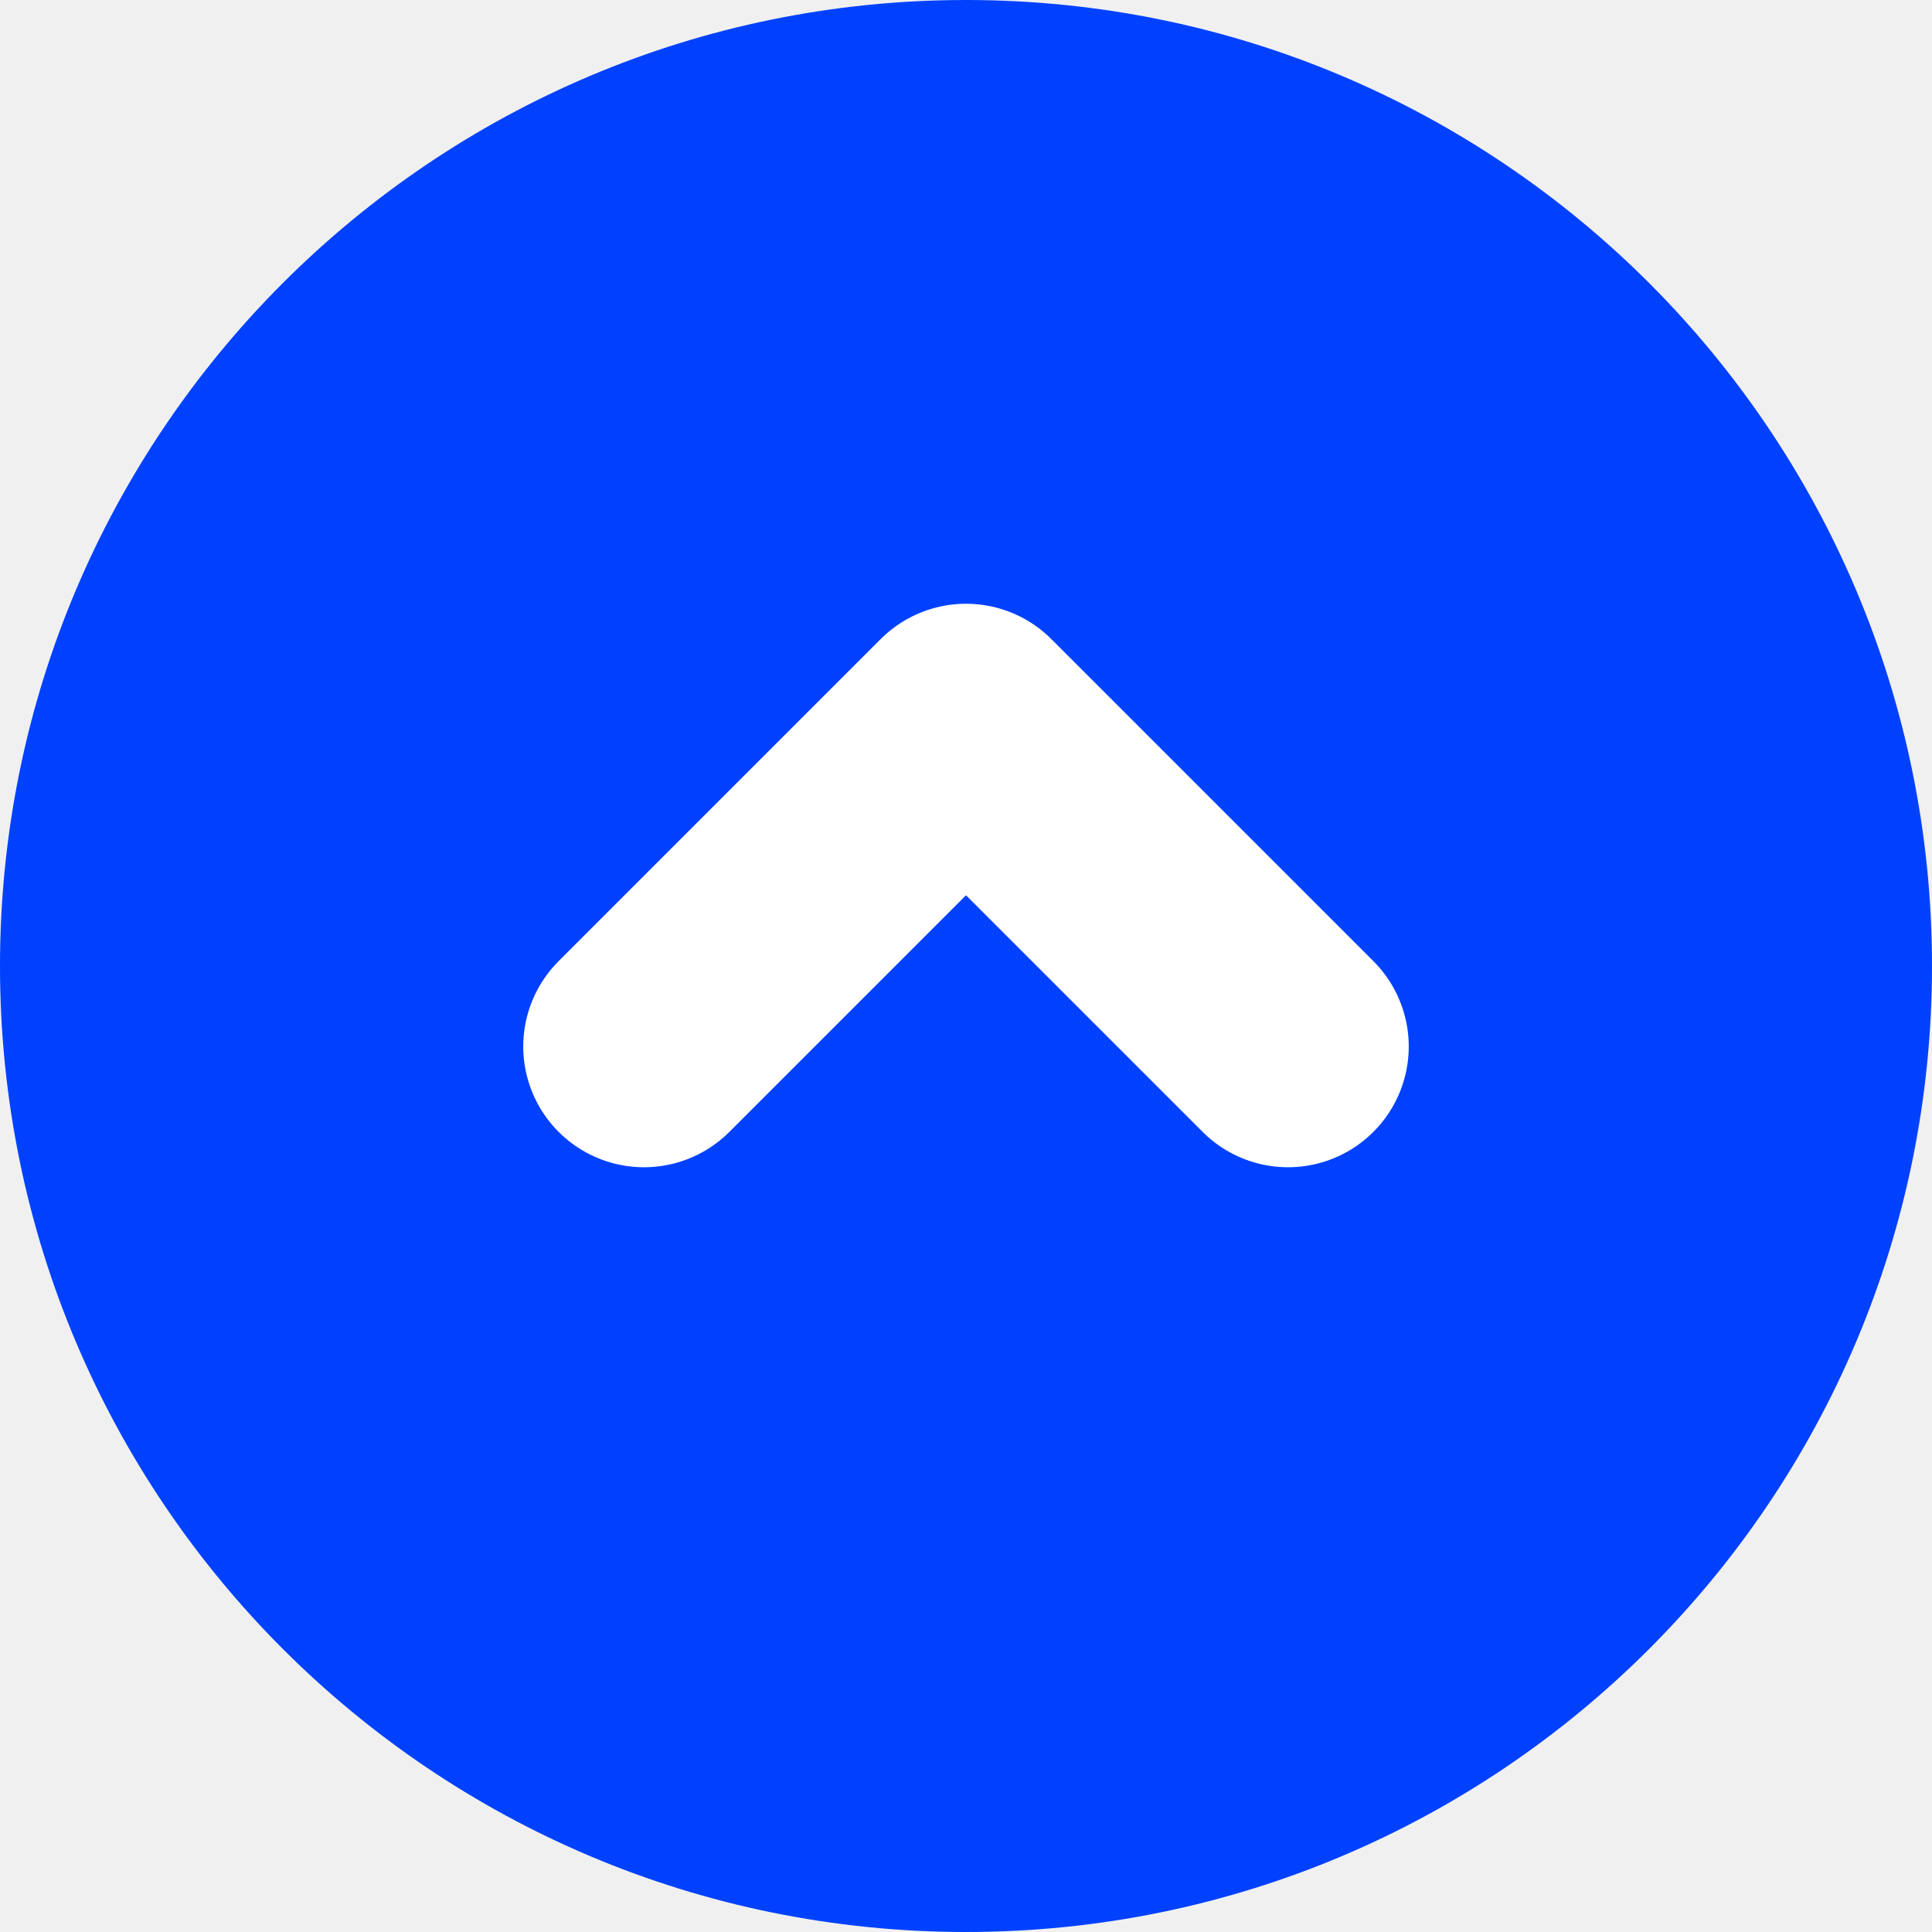
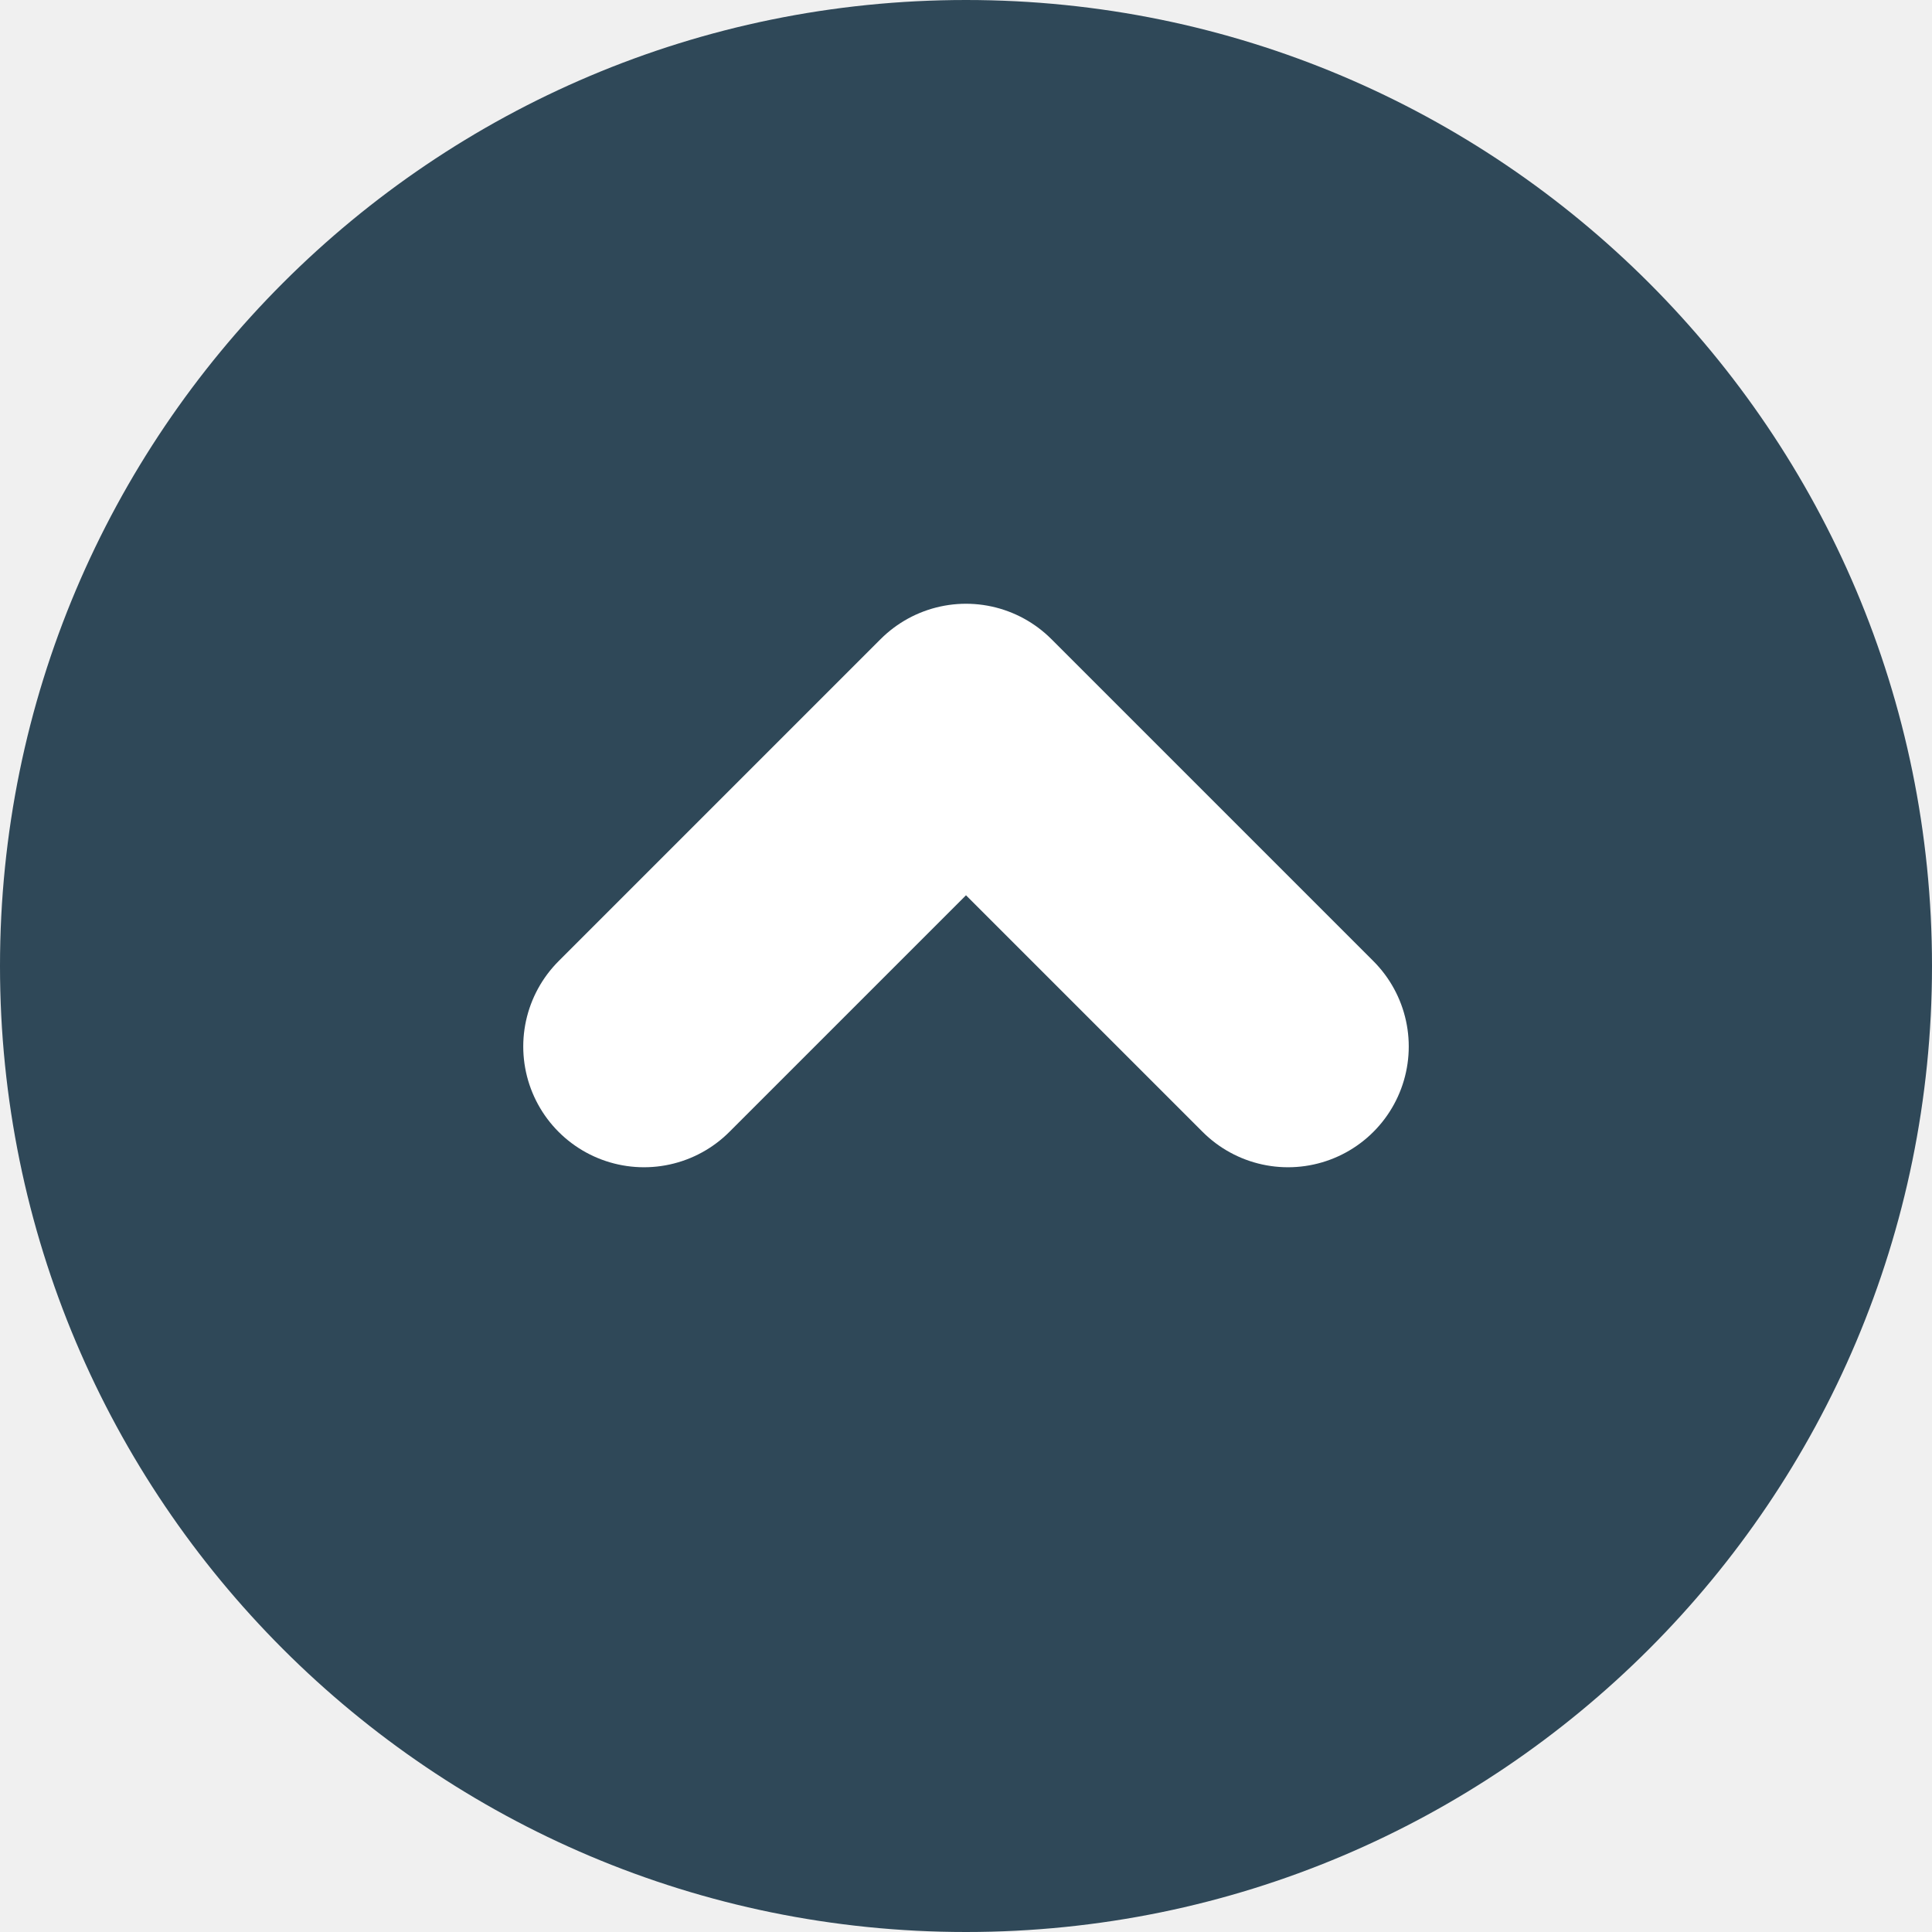
<svg xmlns="http://www.w3.org/2000/svg" width="24" height="24" viewBox="0 0 24 24" fill="none">
-   <path d="M24 12C24 5.373 18.627 0 12 0C5.373 0 0 5.373 0 12C0 18.627 5.373 24 12 24C18.627 24 24 18.627 24 12Z" fill="#0041FF" />
+   <path d="M24 12C24 5.373 18.627 0 12 0C5.373 0 0 5.373 0 12C0 18.627 5.373 24 12 24C18.627 24 24 18.627 24 12Z" fill="#2F4858" />
  <path d="M16 13L12 9L8 13" stroke="white" stroke-width="3" stroke-linecap="round" stroke-linejoin="round" />
</svg>
